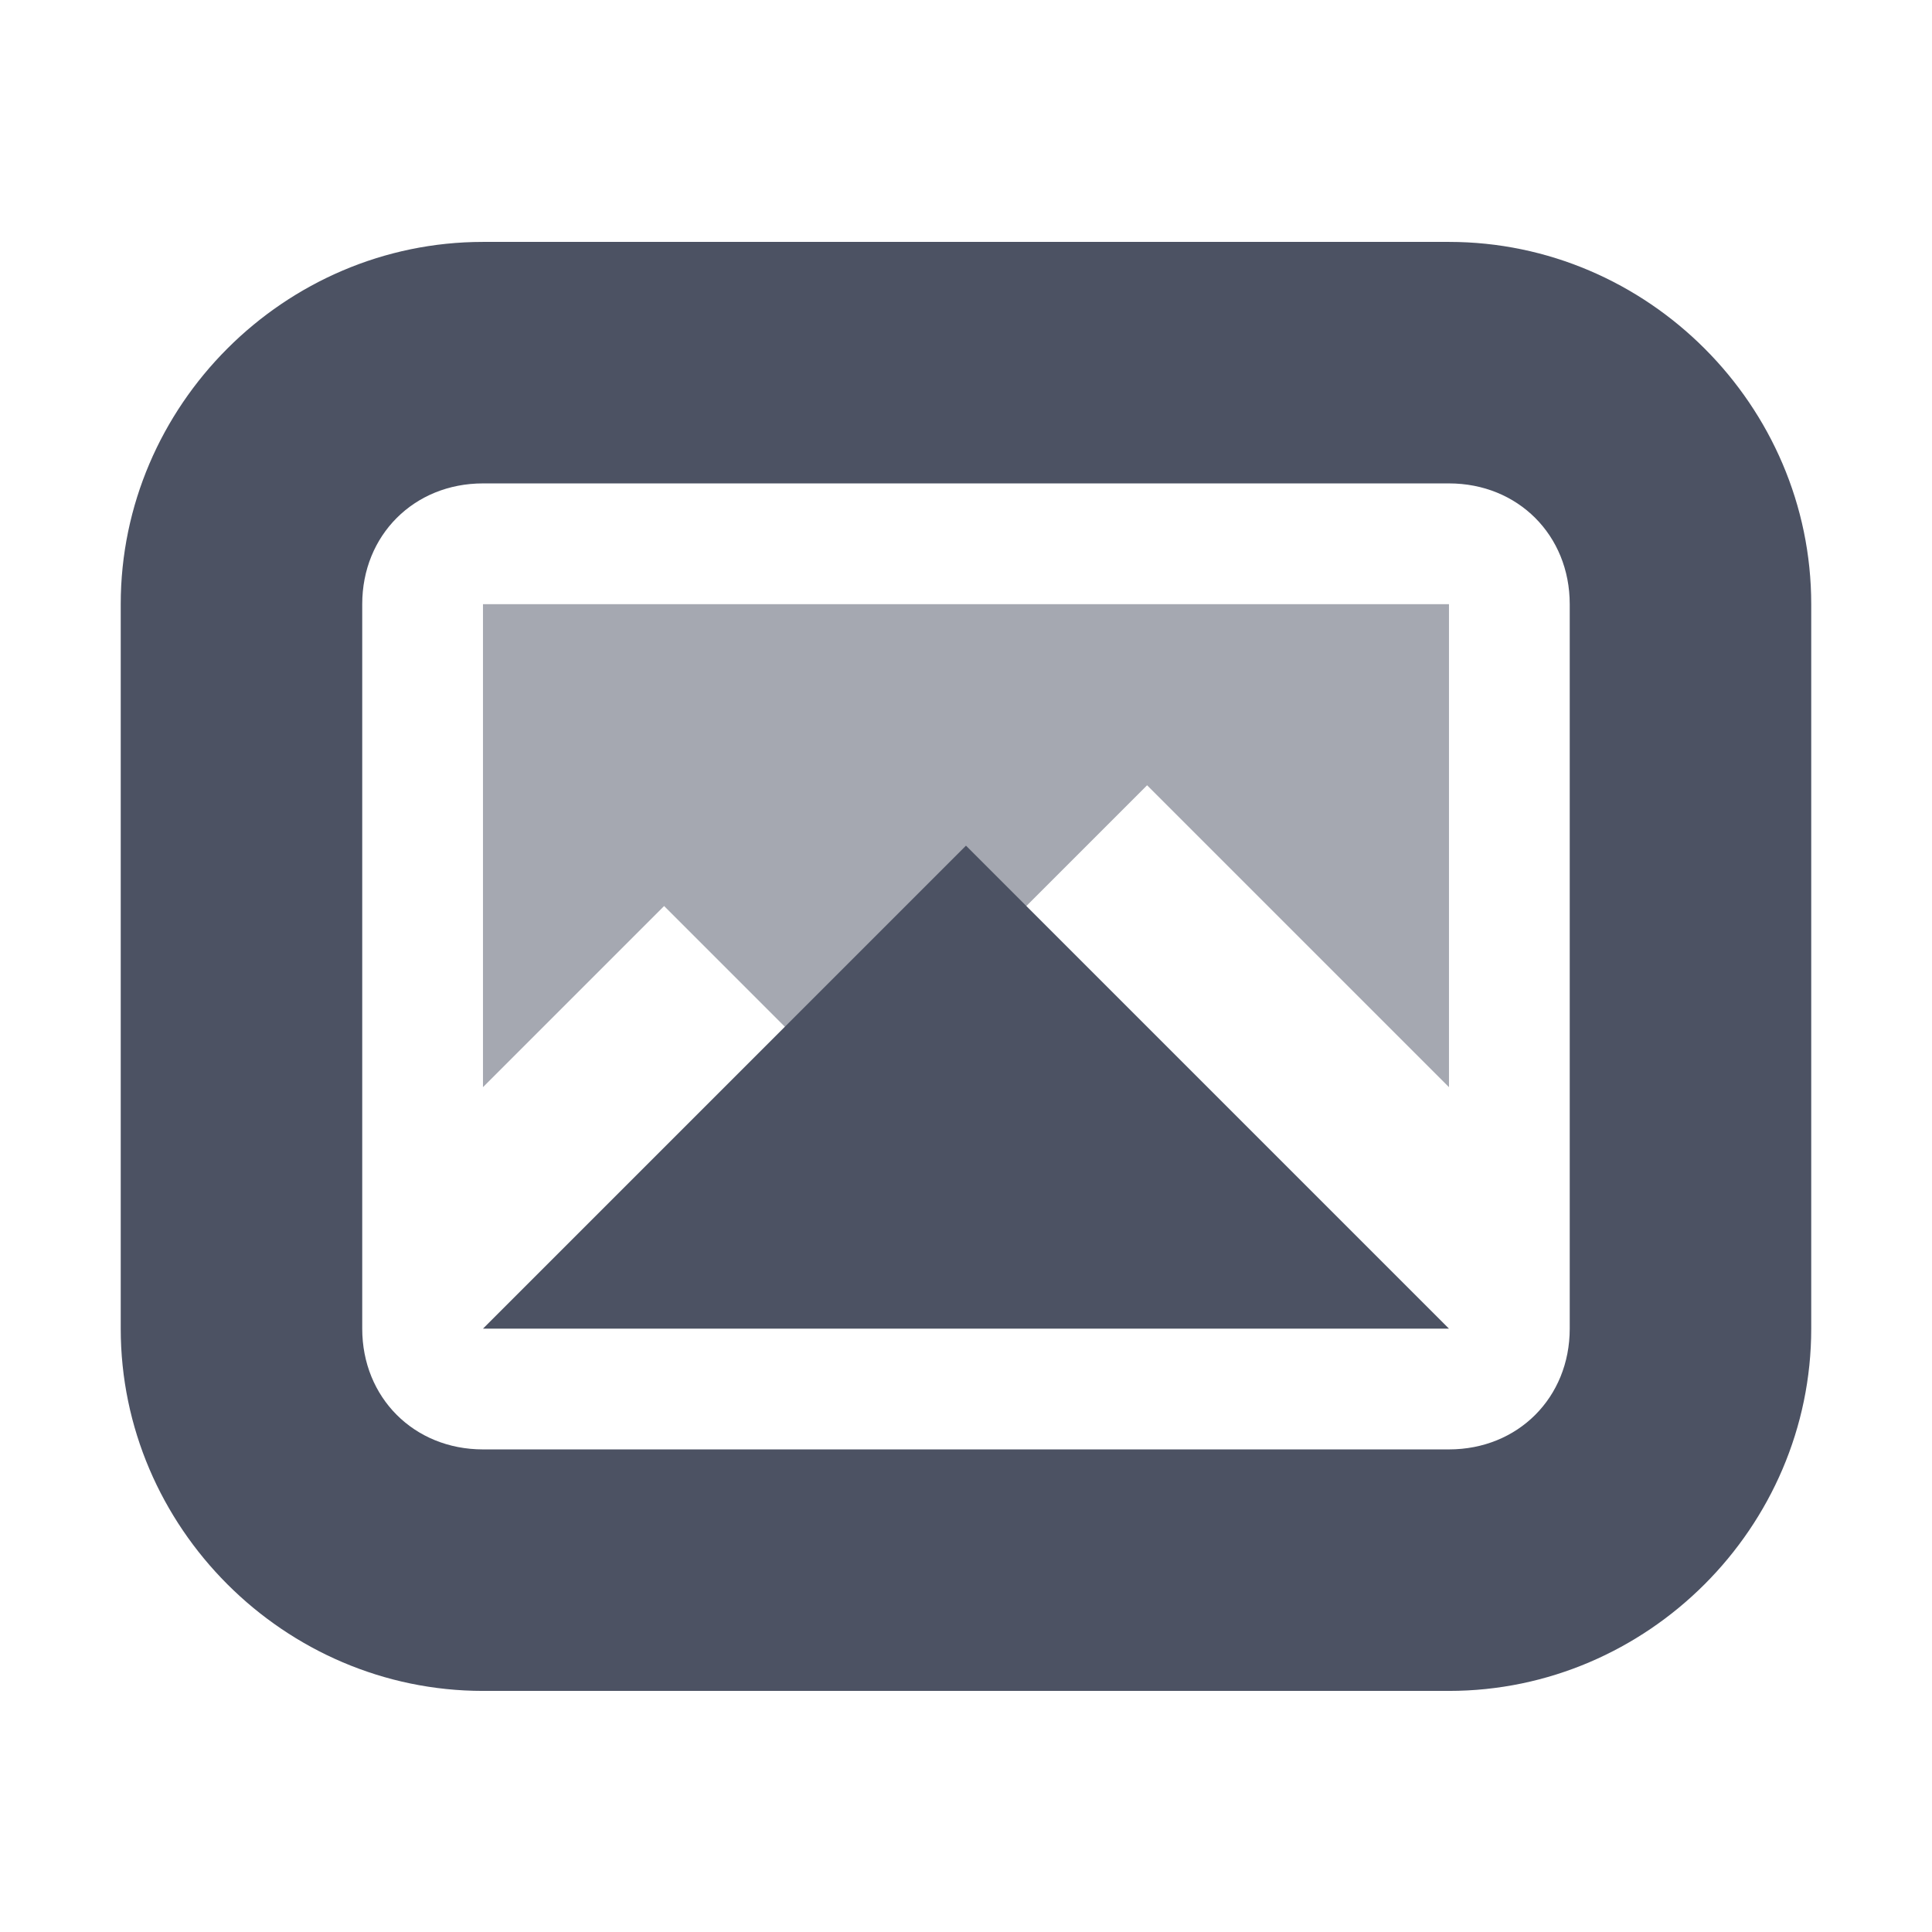
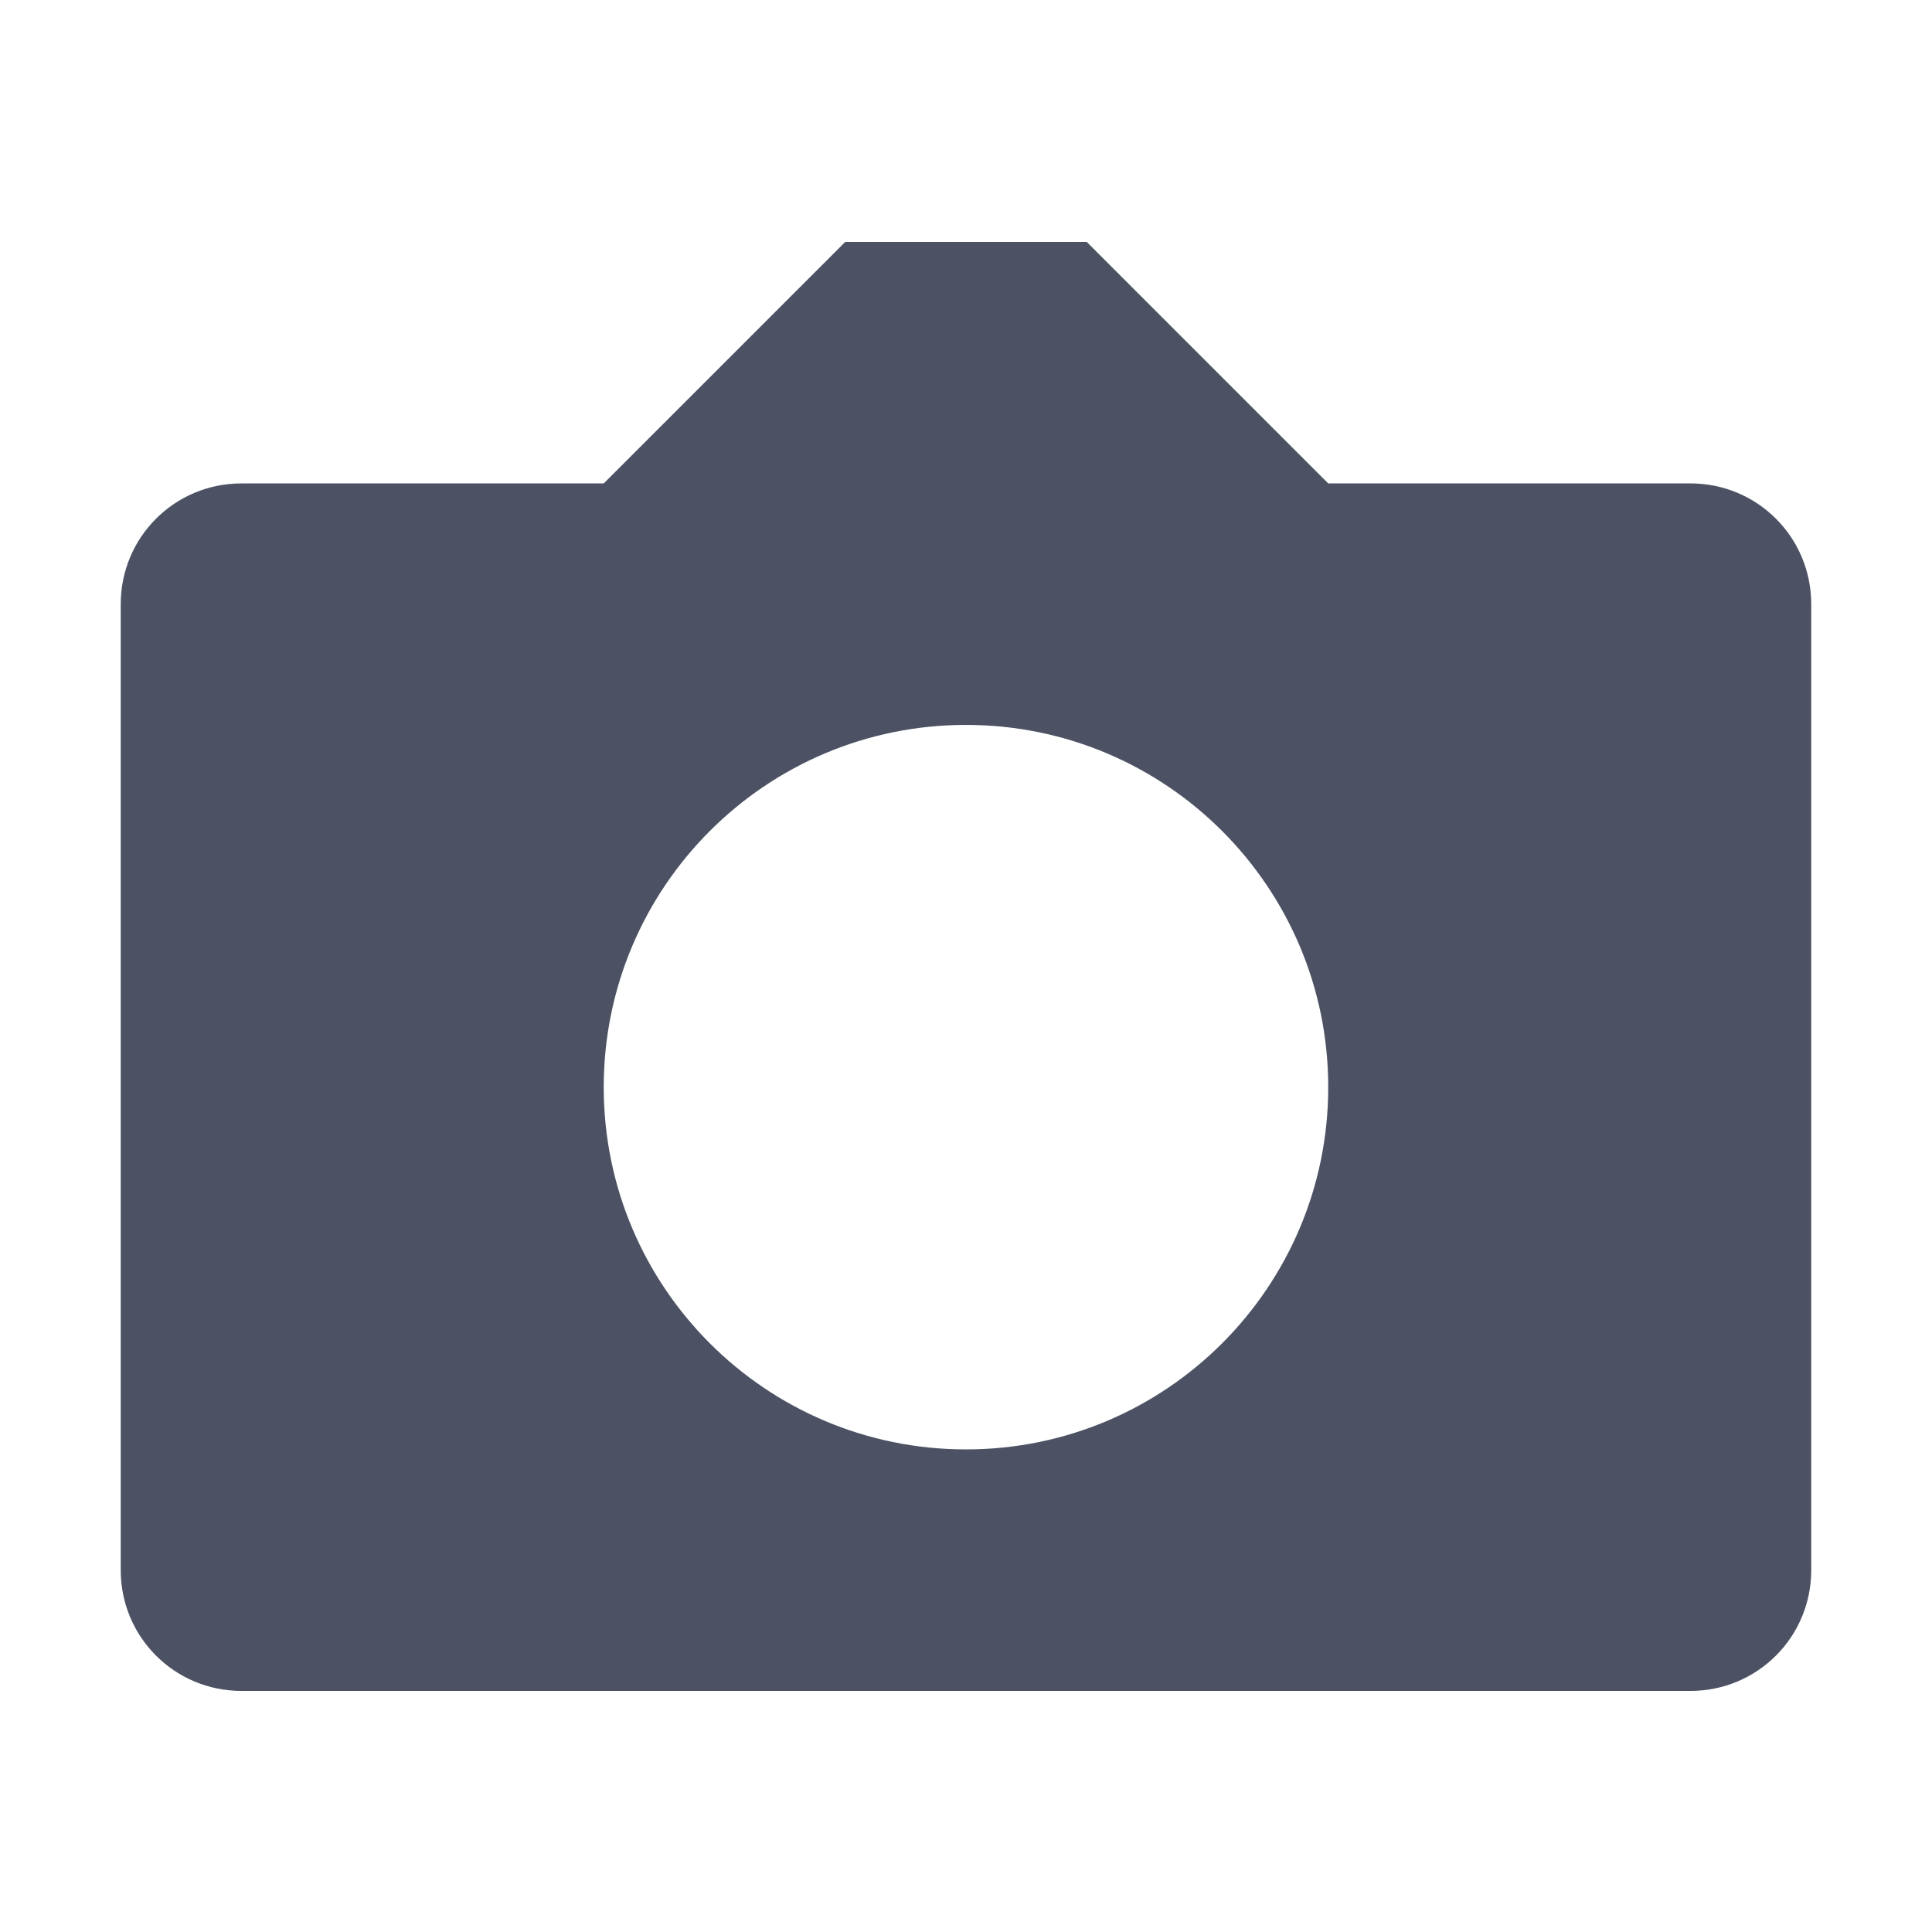
<svg xmlns="http://www.w3.org/2000/svg" xmlns:ns1="http://www.openswatchbook.org/uri/2009/osb" height="16" id="svg7384" style="enable-background:new" version="1.1" width="16">
  <defs id="defs7386">
    <linearGradient id="linearGradient6882" ns1:paint="solid">
      <stop id="stop6884" offset="0" style="stop-color:#555555;stop-opacity:1;" />
    </linearGradient>
    <linearGradient id="linearGradient5606" ns1:paint="solid">
      <stop id="stop5608" offset="0" style="stop-color:#000000;stop-opacity:1;" />
    </linearGradient>
    <filter id="filter7554" style="color-interpolation-filters:sRGB">
      <feBlend id="feBlend7556" in2="BackgroundImage" mode="darken" />
    </filter>
  </defs>
  <g id="layer9" style="display:inline" transform="translate(-765.0004,675.0034)" />
  <g id="layer10" style="display:inline;filter:url(#filter7554)" transform="translate(-765.0004,675.0034)" />
  <g id="layer1" style="display:inline" transform="translate(-524.0002,58.00338)">
-     <path d="m 528,-56 c -1.645,0 -3,1.355 -3,3 v 6 c 0,1.645 1.355,3 3,3 h 8 c 1.645,0 3,-1.355 3,-3 v -6 c 0,-1.645 -1.355,-3 -3,-3 z m 0,2 h 8 c 0.571,0 1,0.429 1,1 v 6 c 0,0.571 -0.429,1 -1,1 h -8 c -0.571,0 -1,-0.429 -1,-1 v -6 c 0,-0.571 0.429,-1 1,-1 z" id="rect3239" style="color:#000000;font-style:normal;font-variant:normal;font-weight:normal;font-stretch:normal;font-size:medium;line-height:normal;font-family:sans-serif;font-variant-ligatures:normal;font-variant-position:normal;font-variant-caps:normal;font-variant-numeric:normal;font-variant-alternates:normal;font-feature-settings:normal;text-indent:0;text-align:start;text-decoration:none;text-decoration-line:none;text-decoration-style:solid;text-decoration-color:#000000;letter-spacing:normal;word-spacing:normal;text-transform:none;writing-mode:lr-tb;direction:ltr;text-orientation:mixed;dominant-baseline:auto;baseline-shift:baseline;text-anchor:start;white-space:normal;shape-padding:0;clip-rule:nonzero;display:inline;overflow:visible;visibility:visible;opacity:1;isolation:auto;mix-blend-mode:normal;color-interpolation:sRGB;color-interpolation-filters:linearRGB;solid-color:#000000;solid-opacity:1;vector-effect:none;fill:#4c5263;fill-opacity:1;fill-rule:nonzero;stroke:none;stroke-width:2;stroke-linecap:round;stroke-linejoin:miter;stroke-miterlimit:4;stroke-dasharray:none;stroke-dashoffset:0;stroke-opacity:1;color-rendering:auto;image-rendering:auto;shape-rendering:auto;text-rendering:auto;enable-background:accumulate" />
-     <path d="m 528,-53 v 4 l 1.5,-1.5 1.5,1.5 2.5,-2.5 2.5,2.5 v -4 z" id="rect3241" style="opacity:0.5;vector-effect:none;fill:#4c5263;fill-opacity:1;stroke:none;stroke-width:2;stroke-linecap:round;stroke-linejoin:miter;stroke-miterlimit:4;stroke-dasharray:none;stroke-dashoffset:0;stroke-opacity:1" />
-     <path d="m 532,-51 4,4 h -8 z" id="path3246" style="opacity:1;fill:#4c5263;fill-opacity:1;stroke:none;stroke-width:1px;stroke-linecap:butt;stroke-linejoin:miter;stroke-opacity:1" />
+     <path d="m 531,-56 -2,2 h -3 c -0.554,0 -1,0.446 -1,1 v 8 c 0,0.554 0.446,1 1,1 h 12 c 0.554,0 1,-0.446 1,-1 v -8 c 0,-0.554 -0.446,-1 -1,-1 h -3 l -2,-2 z m 1,4 a 3,3 0 0 1 3,3 3,3 0 0 1 -3,3 3,3 0 0 1 -3,-3 3,3 0 0 1 3,-3 z" id="rect3098" style="opacity:1;vector-effect:none;fill:#4c5263;fill-opacity:1;stroke:none;stroke-width:2;stroke-linecap:square;stroke-opacity:1" />
  </g>
  <g id="layer14" style="display:inline" transform="translate(-765.0004,675.0034)" />
  <g id="layer15" style="display:inline" transform="translate(-765.0004,675.0034)" />
  <g id="g71291" style="display:inline" transform="translate(-765.0004,675.0034)" />
  <g id="layer2" style="display:inline" transform="translate(-524.0002,208.0034)" />
  <g id="layer3" transform="translate(-524.0002,-51.99662)" />
  <g id="layer12" style="display:inline" transform="translate(-765.0004,675.0034)" />
</svg>
